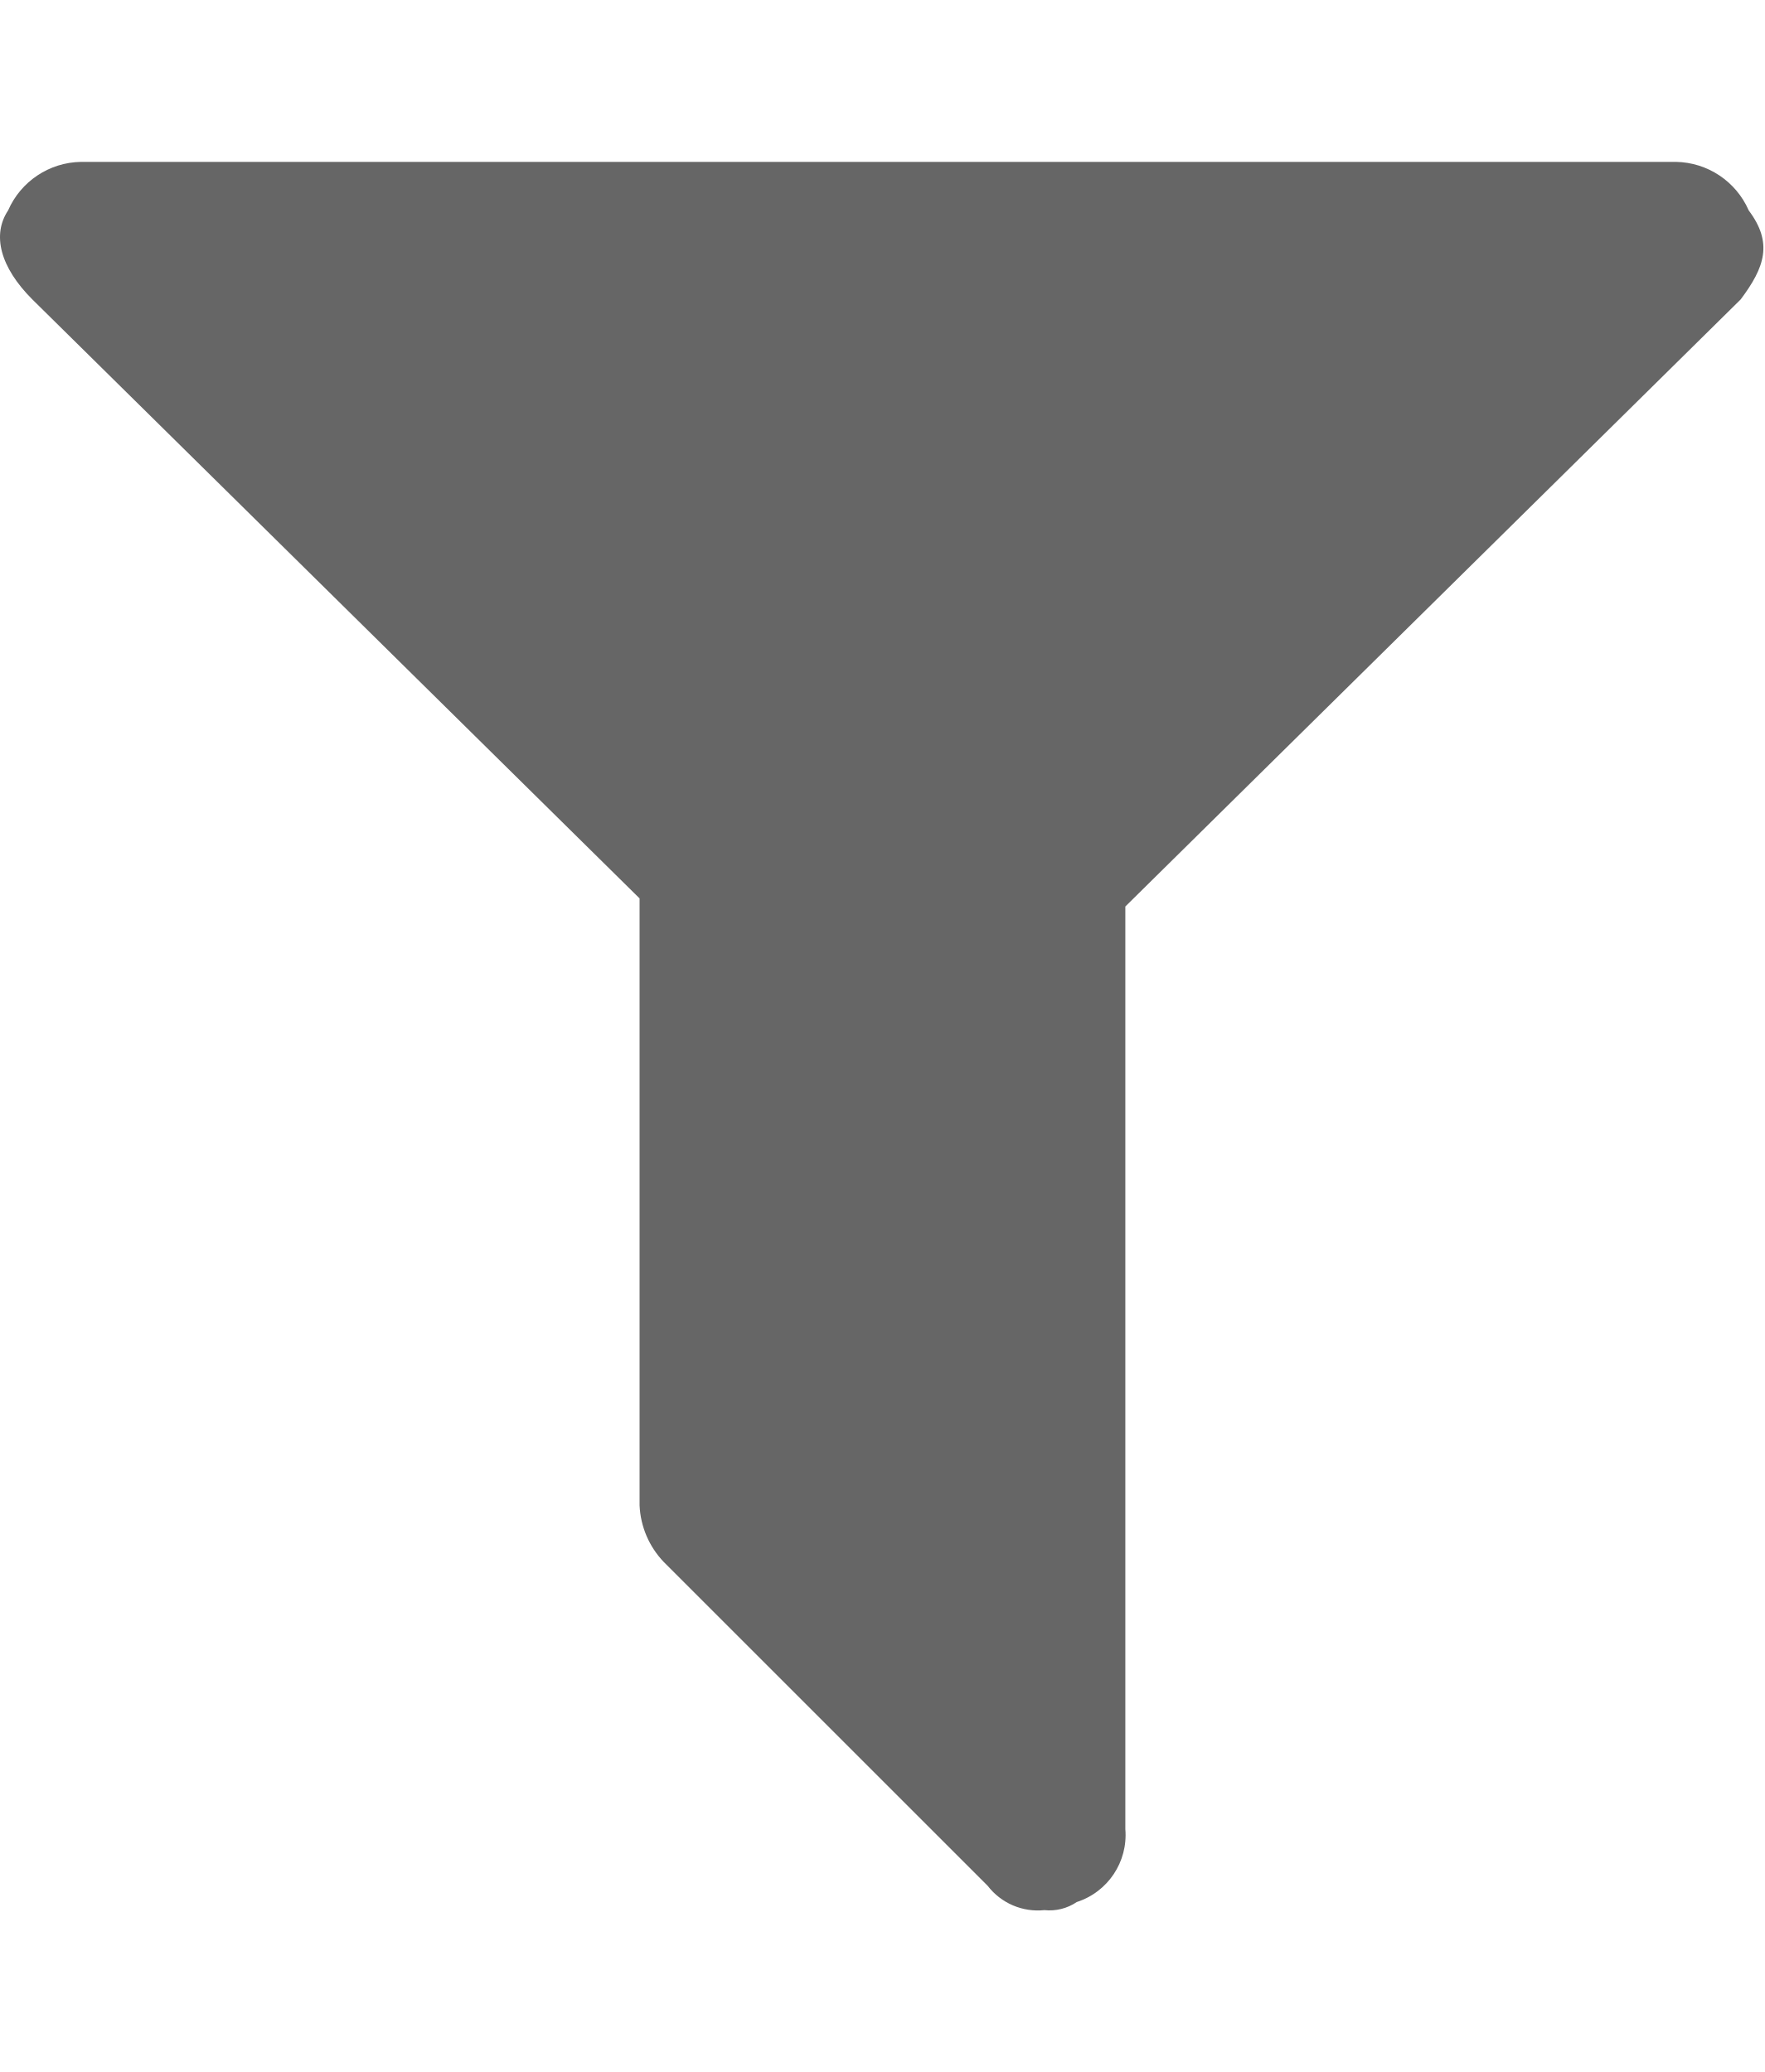
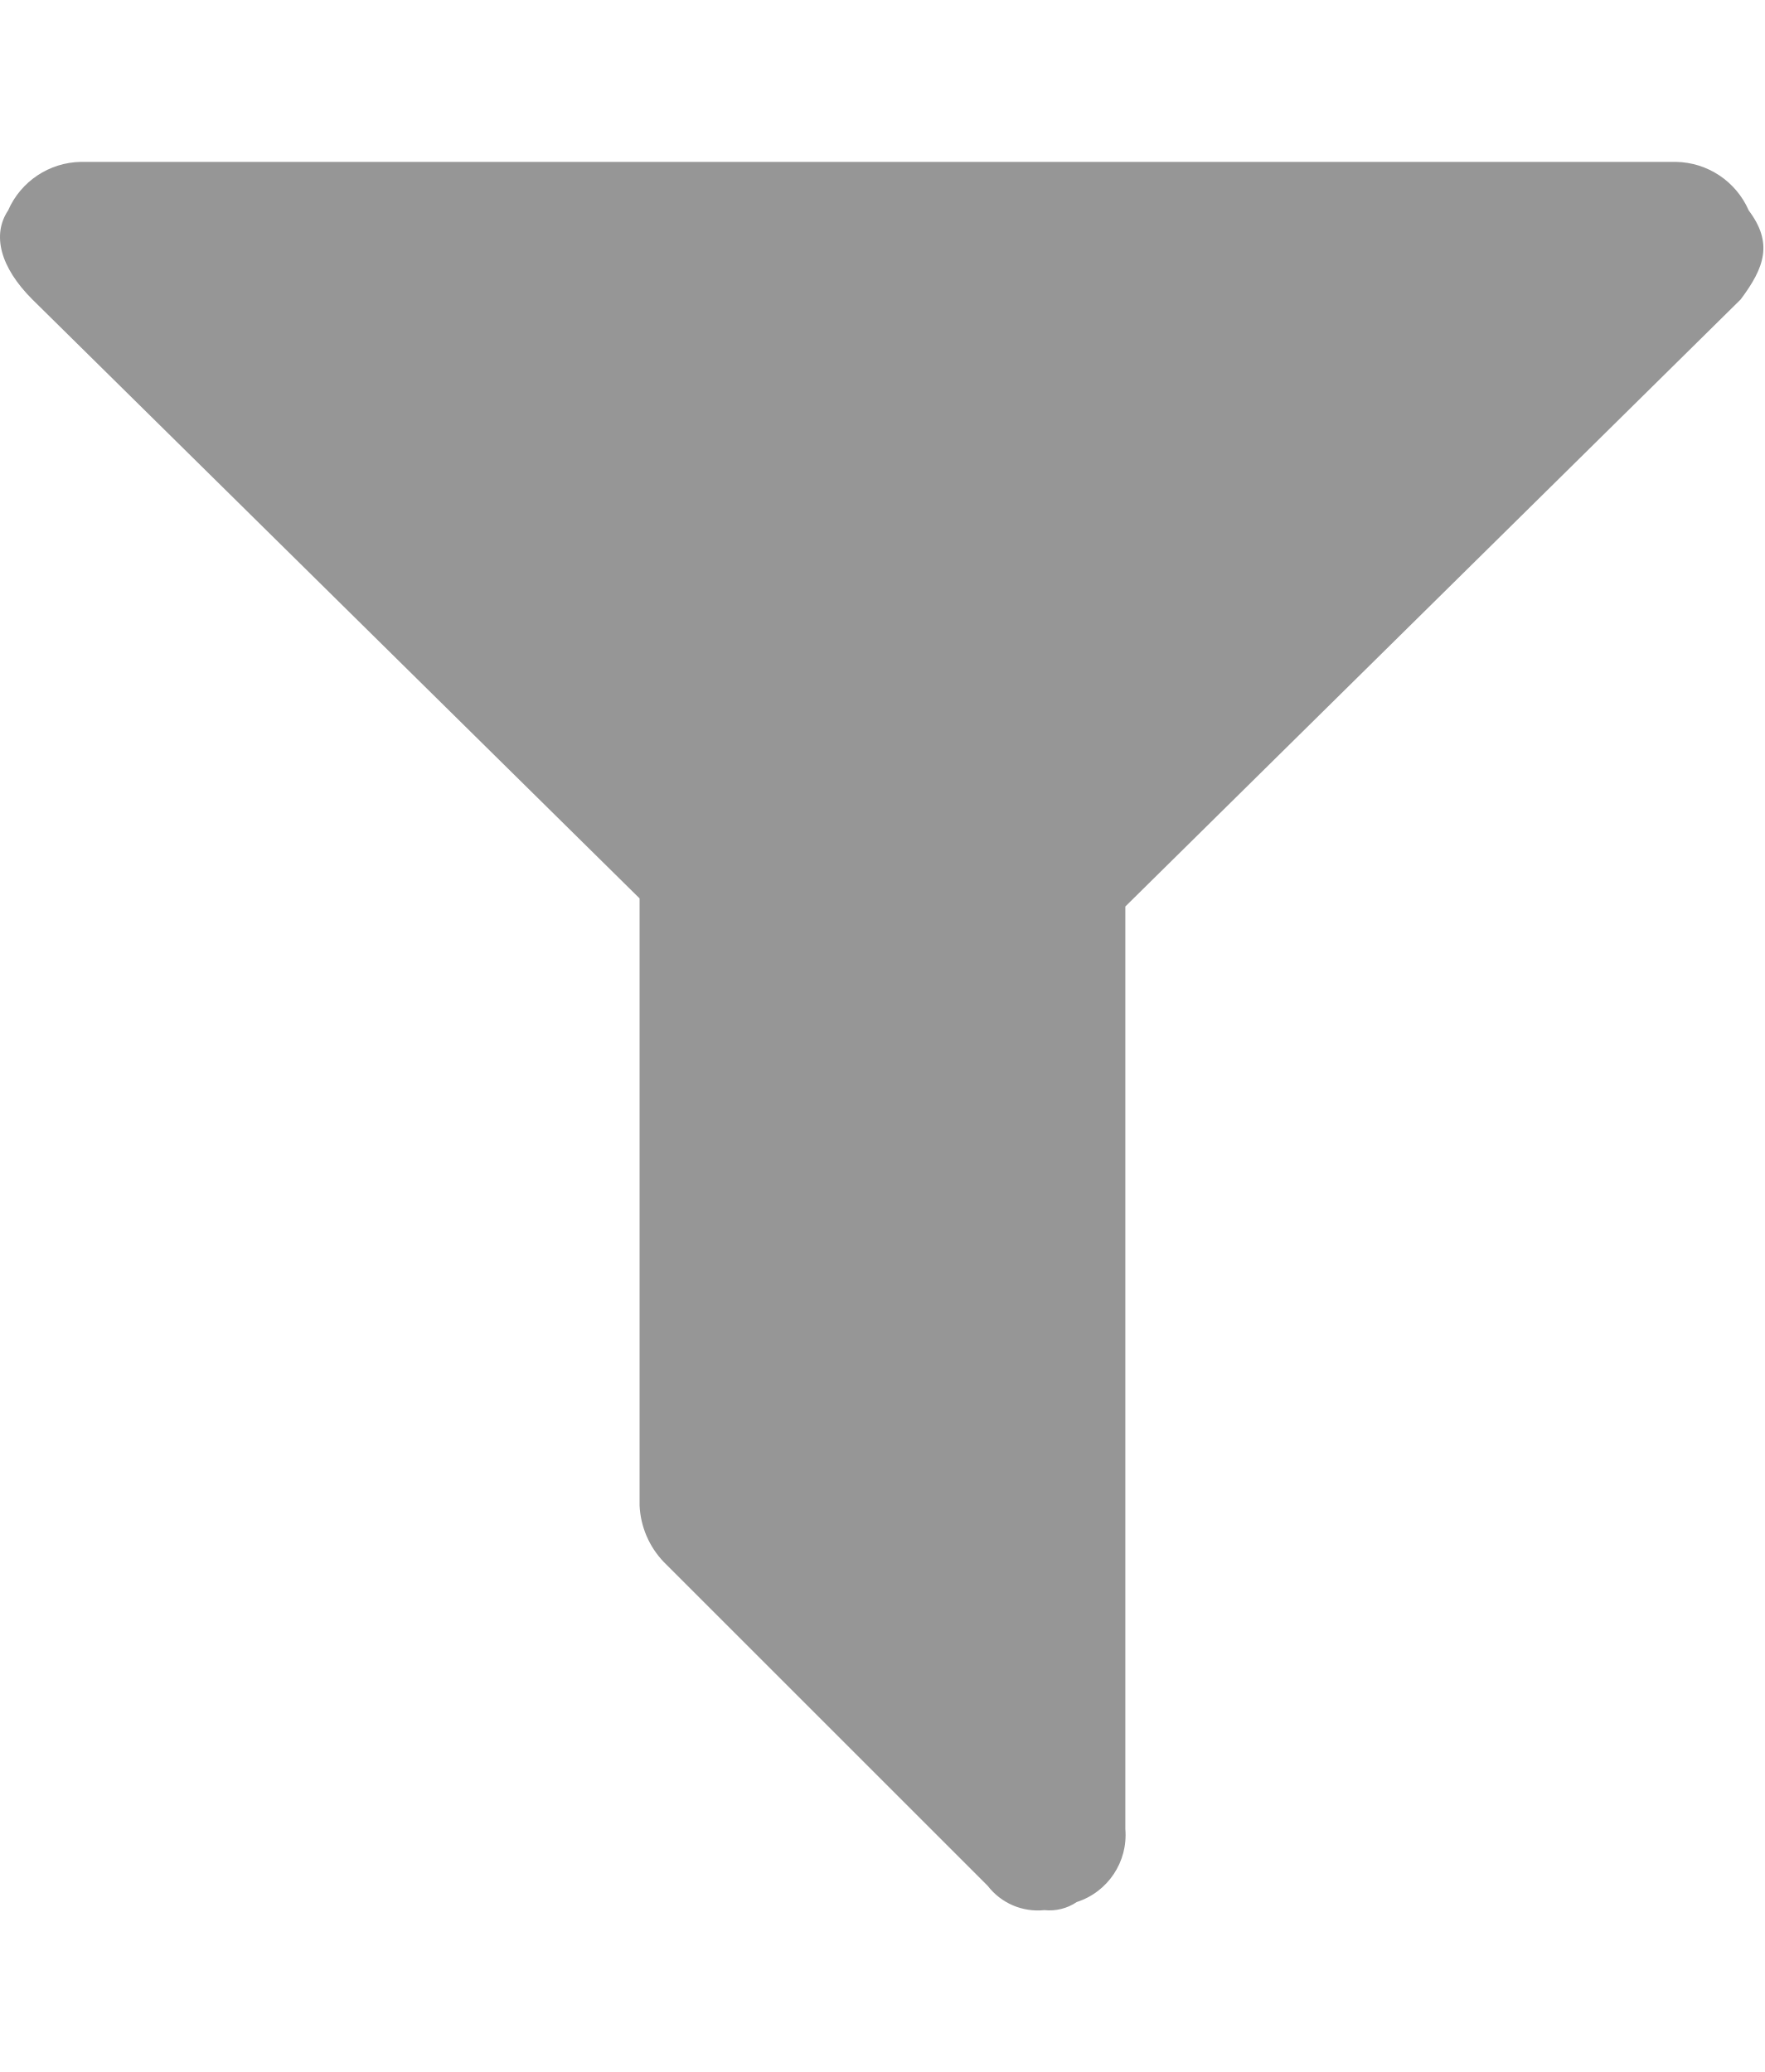
<svg xmlns="http://www.w3.org/2000/svg" viewBox="0 0 21.8 25.6">
-   <path d="m21.5 3.7-7.6 7.5v11.4a.87.87 0 0 1 -.6.9.6.6 0 0 1 -.4.1.78.78 0 0 1 -.7-.3l-4-4a1.08 1.08 0 0 1 -.3-.7v-7.5l-7.5-7.4c-.4-.4-.5-.8-.3-1.1a1 1 0 0 1 .9-.6h19.7a1 1 0 0 1 .9.6c.3.4.2.7-.1 1.1z" fill="#666" />
+   <path d="m21.5 3.7-7.6 7.5v11.4a.87.87 0 0 1 -.6.9.6.6 0 0 1 -.4.1.78.78 0 0 1 -.7-.3l-4-4a1.08 1.08 0 0 1 -.3-.7v-7.5l-7.5-7.4c-.4-.4-.5-.8-.3-1.1a1 1 0 0 1 .9-.6h19.7a1 1 0 0 1 .9.6c.3.4.2.7-.1 1.1z" fill="#969696" />
</svg>
